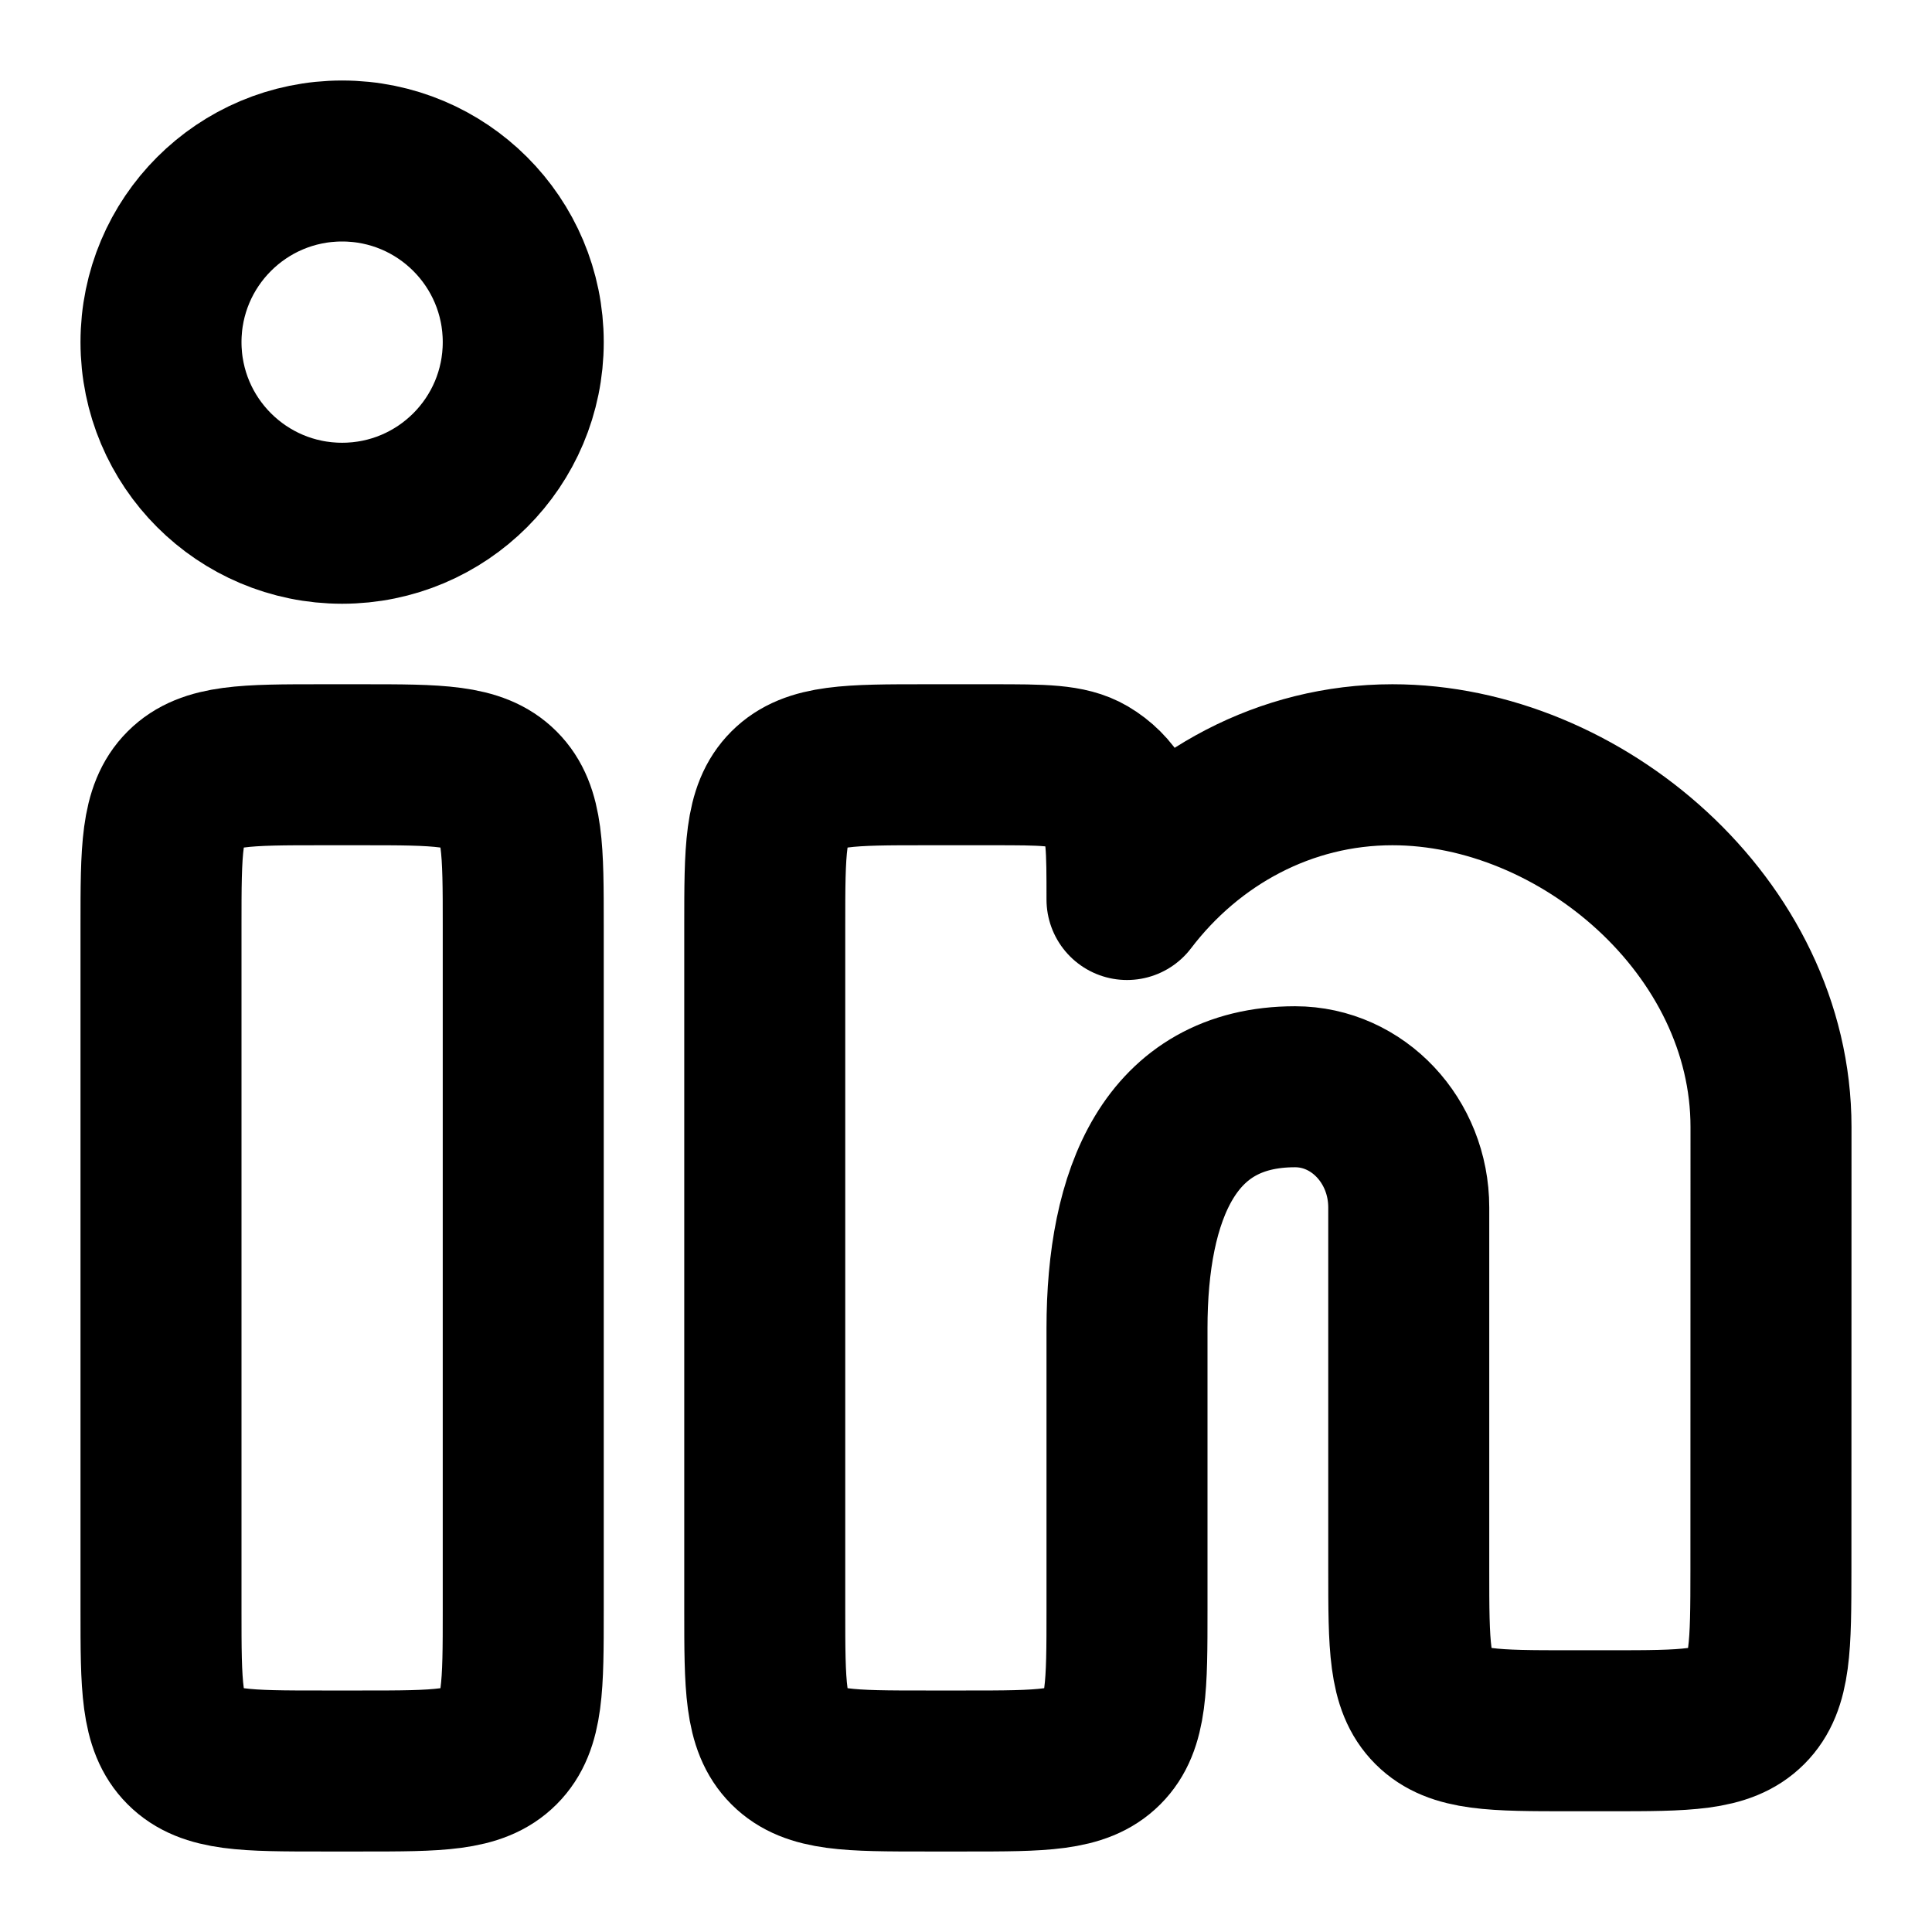
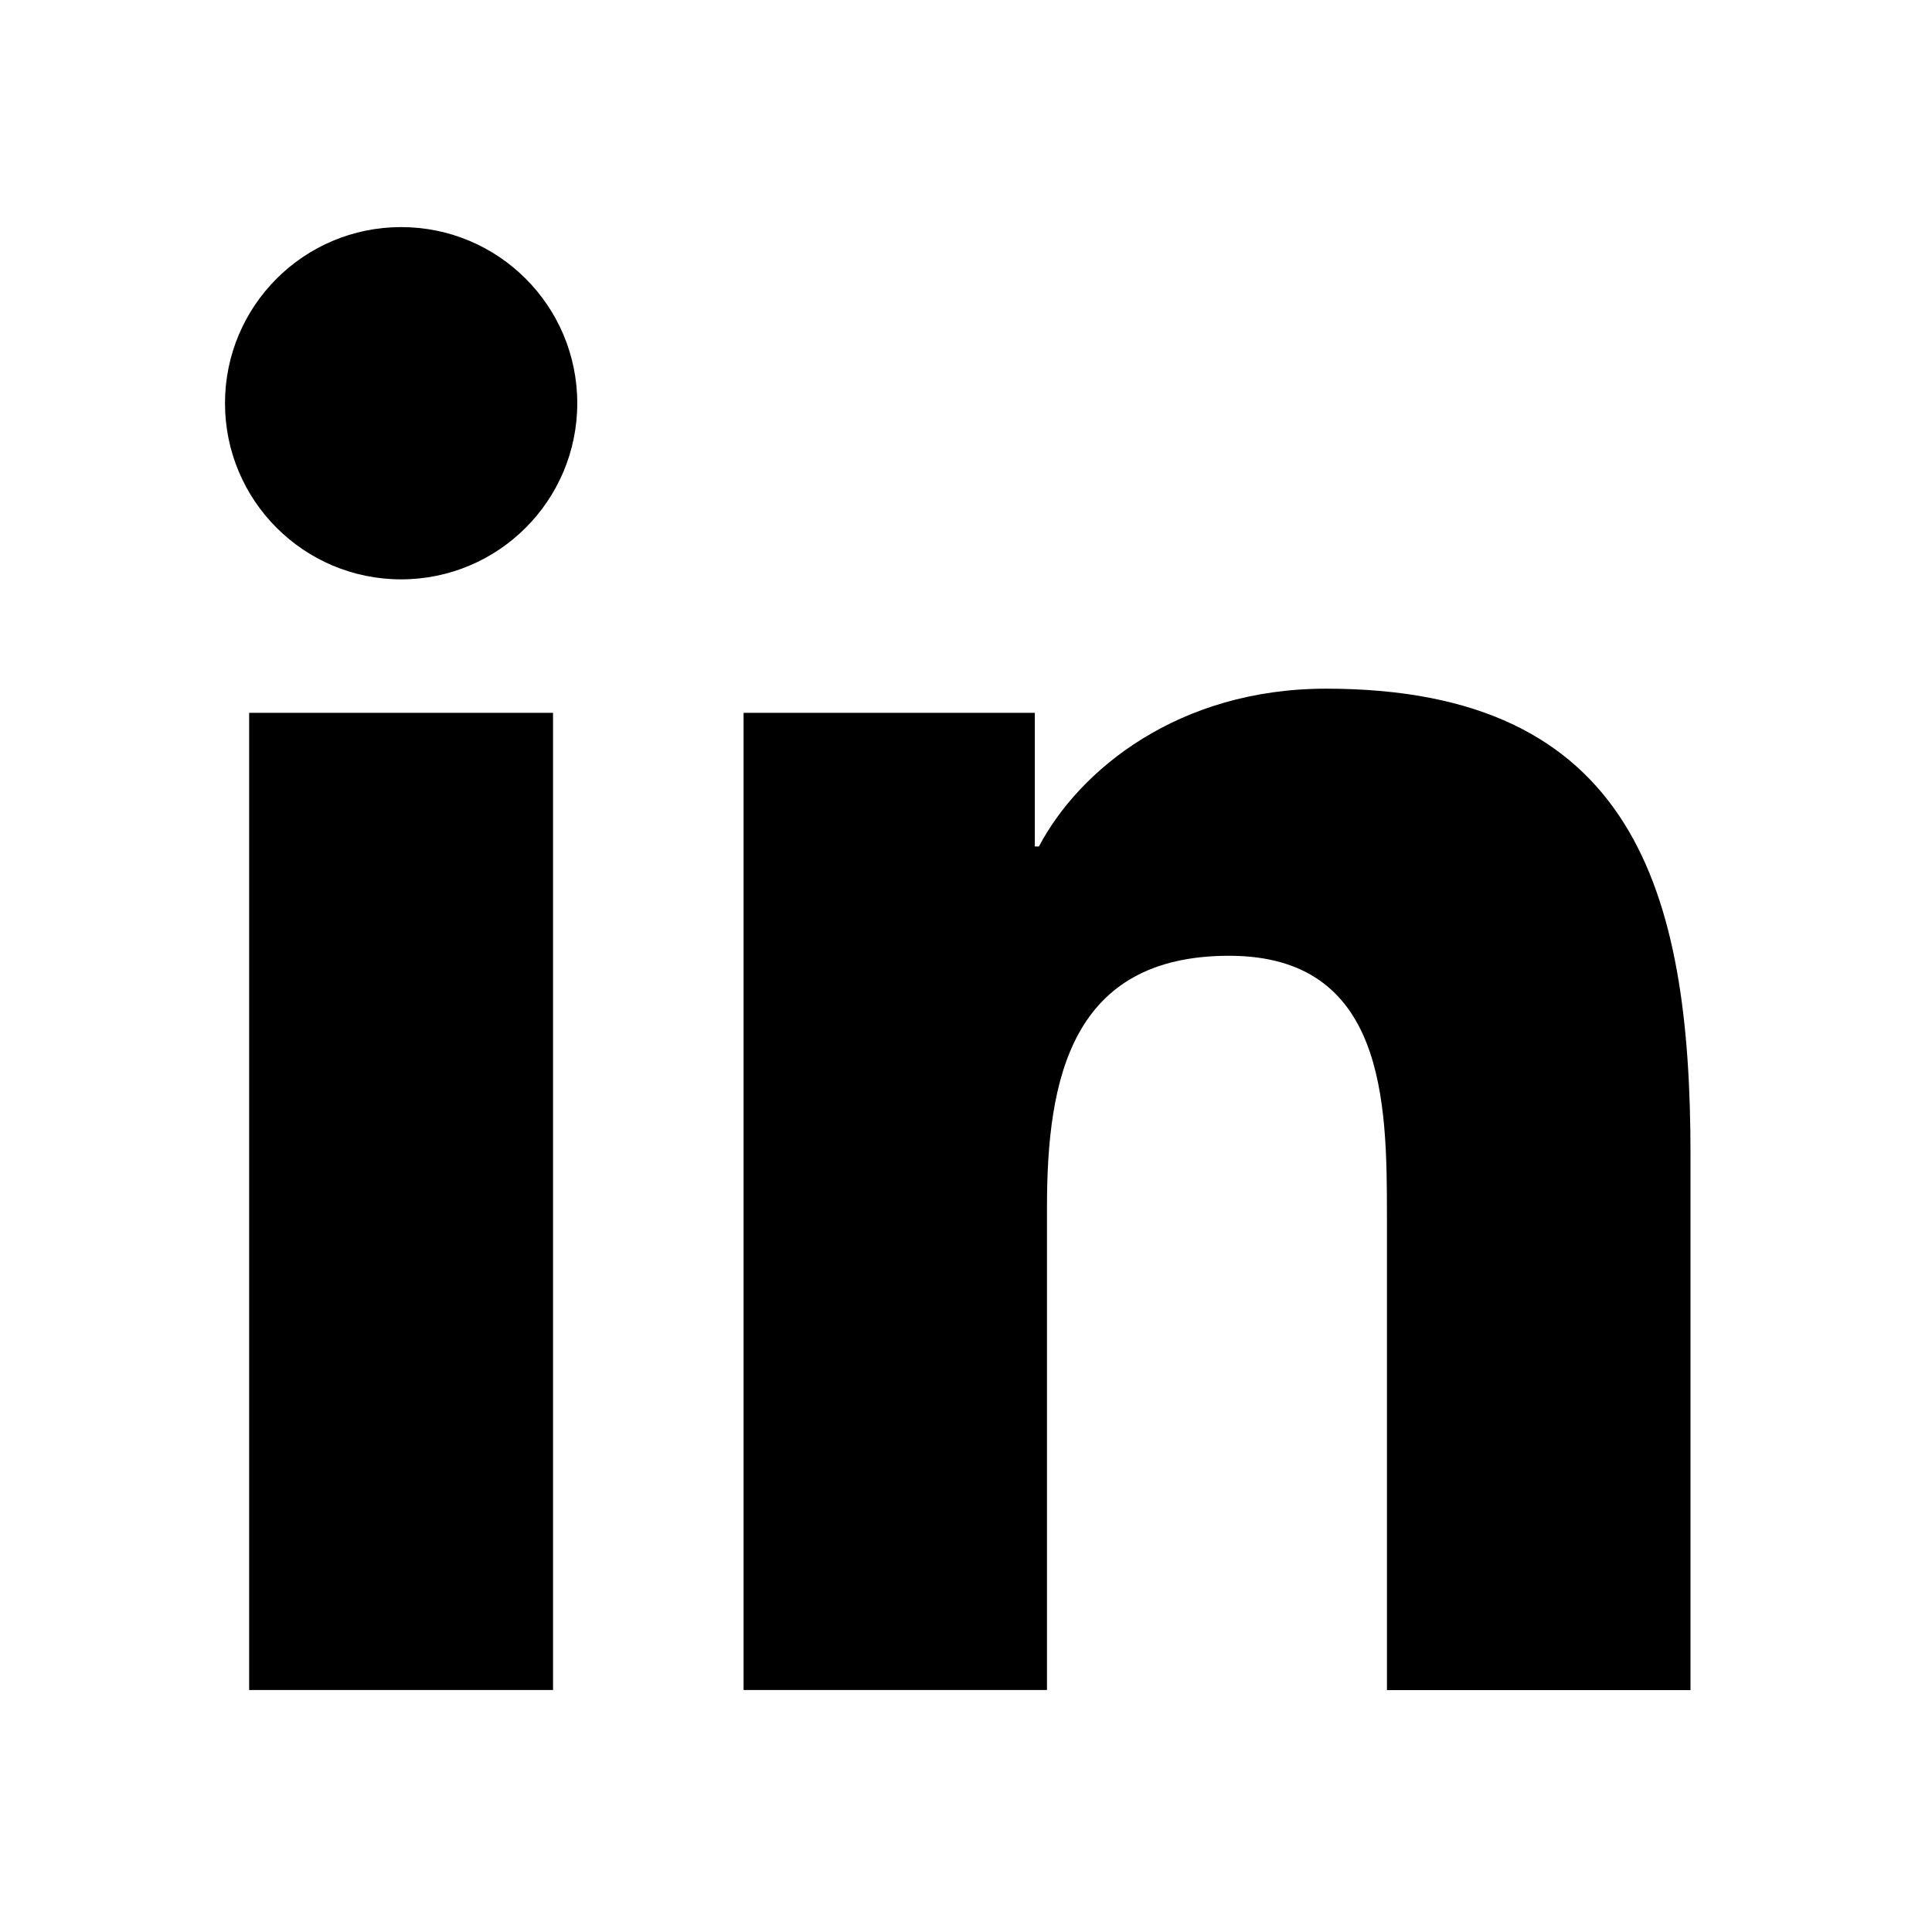
- <svg xmlns="http://www.w3.org/2000/svg" viewBox="0 0 24 24" width="32" height="32" color="#000000" fill="none">
-   <path d="M4.5 9.5H4C3.057 9.5 2.586 9.5 2.293 9.793C2 10.086 2 10.557 2 11.5V20C2 20.943 2 21.414 2.293 21.707C2.586 22 3.057 22 4 22H4.5C5.443 22 5.914 22 6.207 21.707C6.5 21.414 6.5 20.943 6.5 20V11.5C6.5 10.557 6.5 10.086 6.207 9.793C5.914 9.5 5.443 9.5 4.5 9.5Z" stroke="currentColor" stroke-width="2" />
-   <path d="M6.5 4.25C6.5 5.493 5.493 6.5 4.25 6.5C3.007 6.5 2 5.493 2 4.25C2 3.007 3.007 2 4.25 2C5.493 2 6.5 3.007 6.5 4.25Z" stroke="currentColor" stroke-width="2" />
-   <path d="M12.326 9.5H11.5C10.557 9.5 10.086 9.5 9.793 9.793C9.5 10.086 9.5 10.557 9.5 11.5V20C9.5 20.943 9.5 21.414 9.793 21.707C10.086 22 10.557 22 11.5 22H12C12.943 22 13.414 22 13.707 21.707C14 21.414 14 20.943 14 20L14 16.5C14 14.843 14.528 13.5 16.088 13.5C16.868 13.5 17.5 14.172 17.5 15V19.5C17.5 20.443 17.5 20.914 17.793 21.207C18.086 21.5 18.557 21.5 19.5 21.5H19.999C20.941 21.5 21.413 21.5 21.706 21.207C21.998 20.915 21.998 20.443 21.999 19.501L22 14C22 11.515 19.636 9.5 17.297 9.5C15.965 9.5 14.777 10.153 14 11.174C14 10.544 14 10.229 13.863 9.995C13.777 9.847 13.653 9.724 13.505 9.637C13.271 9.5 12.956 9.5 12.326 9.5Z" stroke="currentColor" stroke-width="2" stroke-linejoin="round" />
+ <svg xmlns="http://www.w3.org/2000/svg" fill="#000000" width="800px" height="800px" viewBox="0 0 24 24">
+   <circle cx="4.983" cy="5.009" r="2.188" />
+   <path d="M9.237 8.855v12.139h3.769v-6.003c0-1.584.298-3.118 2.262-3.118 1.937 0 1.961 1.811 1.961 3.218v5.904H21v-6.657c0-3.27-.704-5.783-4.526-5.783-1.835 0-3.065 1.007-3.568 1.96h-.051v-1.66H9.237zm-6.142 0H6.87v12.139H3.095z" />
</svg>
